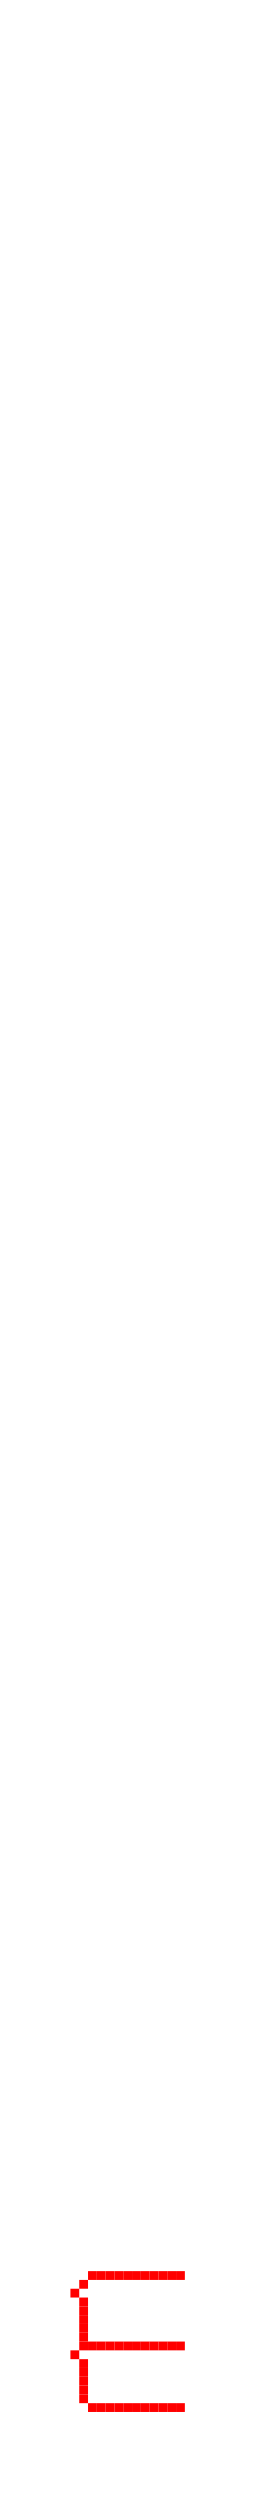
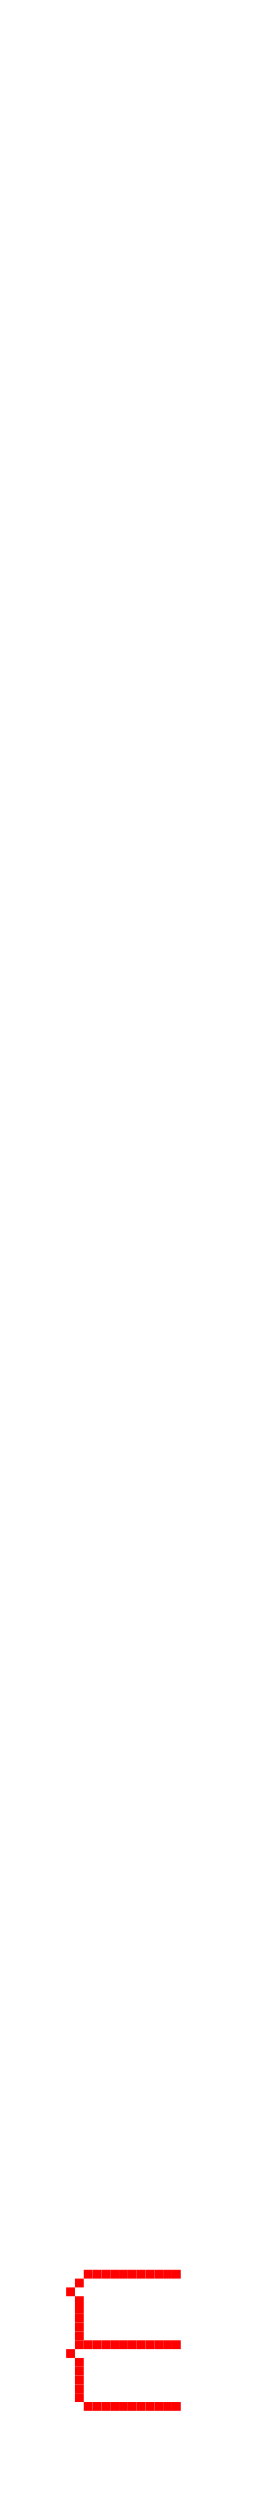
- <svg xmlns="http://www.w3.org/2000/svg" height="284.0" width="31.0">
+ <svg xmlns="http://www.w3.org/2000/svg" height="283.5" width="30.5">
  <g>
-     <rect x="10.0" y="258.0" width="1.0" height="1.0" style="fill:red;opacity:1.0;stroke:none;stroke-width:0.0;" />
-     <rect x="9.0" y="259.0" width="1.0" height="1.0" style="fill:red;opacity:1.0;stroke:none;stroke-width:0.0;" />
-     <rect x="11.0" y="258.0" width="1.0" height="1.0" style="fill:red;opacity:1.0;stroke:none;stroke-width:0.0;" />
-     <rect x="8.0" y="260.0" width="1.0" height="1.0" style="fill:red;opacity:1.0;stroke:none;stroke-width:0.0;" />
-     <rect x="12.0" y="258.0" width="1.0" height="1.0" style="fill:red;opacity:1.0;stroke:none;stroke-width:0.0;" />
-     <rect x="9.0" y="261.0" width="1.0" height="1.0" style="fill:red;opacity:1.0;stroke:none;stroke-width:0.0;" />
-     <rect x="13.0" y="258.0" width="1.0" height="1.0" style="fill:red;opacity:1.0;stroke:none;stroke-width:0.0;" />
-     <rect x="9.0" y="262.0" width="1.0" height="1.0" style="fill:red;opacity:1.0;stroke:none;stroke-width:0.0;" />
-     <rect x="14.0" y="258.0" width="1.0" height="1.0" style="fill:red;opacity:1.0;stroke:none;stroke-width:0.0;" />
-     <rect x="9.0" y="263.0" width="1.0" height="1.0" style="fill:red;opacity:1.0;stroke:none;stroke-width:0.0;" />
-     <rect x="15.0" y="258.0" width="1.0" height="1.0" style="fill:red;opacity:1.0;stroke:none;stroke-width:0.0;" />
-     <rect x="9.0" y="264.0" width="1.0" height="1.0" style="fill:red;opacity:1.0;stroke:none;stroke-width:0.0;" />
-     <rect x="16.0" y="258.0" width="1.0" height="1.0" style="fill:red;opacity:1.0;stroke:none;stroke-width:0.0;" />
-     <rect x="9.0" y="265.0" width="1.0" height="1.0" style="fill:red;opacity:1.0;stroke:none;stroke-width:0.0;" />
-     <rect x="17.0" y="258.0" width="1.0" height="1.0" style="fill:red;opacity:1.0;stroke:none;stroke-width:0.0;" />
-     <rect x="9.0" y="266.0" width="1.0" height="1.0" style="fill:red;opacity:1.0;stroke:none;stroke-width:0.0;" />
-     <rect x="10.0" y="266.0" width="1.0" height="1.0" style="fill:red;opacity:1.0;stroke:none;stroke-width:0.0;" />
-     <rect x="18.0" y="258.0" width="1.0" height="1.0" style="fill:red;opacity:1.0;stroke:none;stroke-width:0.0;" />
-     <rect x="8.0" y="267.0" width="1.0" height="1.0" style="fill:red;opacity:1.0;stroke:none;stroke-width:0.0;" />
-     <rect x="11.0" y="266.0" width="1.0" height="1.0" style="fill:red;opacity:1.0;stroke:none;stroke-width:0.0;" />
-     <rect x="19.0" y="258.0" width="1.0" height="1.0" style="fill:red;opacity:1.0;stroke:none;stroke-width:0.0;" />
-     <rect x="9.0" y="268.0" width="1.0" height="1.0" style="fill:red;opacity:1.0;stroke:none;stroke-width:0.0;" />
-     <rect x="12.0" y="266.0" width="1.0" height="1.0" style="fill:red;opacity:1.0;stroke:none;stroke-width:0.0;" />
-     <rect x="20.0" y="258.0" width="1.0" height="1.0" style="fill:red;opacity:1.0;stroke:none;stroke-width:0.0;" />
-     <rect x="9.0" y="269.0" width="1.0" height="1.0" style="fill:red;opacity:1.0;stroke:none;stroke-width:0.0;" />
-     <rect x="13.0" y="266.0" width="1.0" height="1.0" style="fill:red;opacity:1.0;stroke:none;stroke-width:0.0;" />
-     <rect x="9.0" y="270.0" width="1.0" height="1.0" style="fill:red;opacity:1.0;stroke:none;stroke-width:0.0;" />
-     <rect x="14.0" y="266.0" width="1.0" height="1.0" style="fill:red;opacity:1.0;stroke:none;stroke-width:0.0;" />
-     <rect x="9.0" y="271.0" width="1.0" height="1.0" style="fill:red;opacity:1.0;stroke:none;stroke-width:0.0;" />
-     <rect x="15.0" y="266.0" width="1.0" height="1.0" style="fill:red;opacity:1.0;stroke:none;stroke-width:0.0;" />
-     <rect x="9.0" y="272.0" width="1.0" height="1.0" style="fill:red;opacity:1.0;stroke:none;stroke-width:0.0;" />
-     <rect x="16.0" y="266.0" width="1.0" height="1.0" style="fill:red;opacity:1.0;stroke:none;stroke-width:0.0;" />
-     <rect x="10.0" y="273.0" width="1.0" height="1.0" style="fill:red;opacity:1.0;stroke:none;stroke-width:0.0;" />
-     <rect x="17.0" y="266.0" width="1.0" height="1.0" style="fill:red;opacity:1.0;stroke:none;stroke-width:0.0;" />
-     <rect x="11.0" y="273.0" width="1.0" height="1.0" style="fill:red;opacity:1.0;stroke:none;stroke-width:0.0;" />
-     <rect x="18.0" y="266.0" width="1.0" height="1.0" style="fill:red;opacity:1.0;stroke:none;stroke-width:0.0;" />
-     <rect x="12.0" y="273.0" width="1.0" height="1.0" style="fill:red;opacity:1.0;stroke:none;stroke-width:0.0;" />
-     <rect x="19.0" y="266.0" width="1.0" height="1.0" style="fill:red;opacity:1.0;stroke:none;stroke-width:0.0;" />
-     <rect x="13.0" y="273.0" width="1.0" height="1.0" style="fill:red;opacity:1.0;stroke:none;stroke-width:0.0;" />
-     <rect x="20.0" y="266.0" width="1.0" height="1.0" style="fill:red;opacity:1.0;stroke:none;stroke-width:0.0;" />
-     <rect x="14.0" y="273.0" width="1.0" height="1.0" style="fill:red;opacity:1.0;stroke:none;stroke-width:0.0;" />
-     <rect x="15.0" y="273.0" width="1.0" height="1.0" style="fill:red;opacity:1.0;stroke:none;stroke-width:0.0;" />
-     <rect x="16.0" y="273.0" width="1.0" height="1.0" style="fill:red;opacity:1.0;stroke:none;stroke-width:0.0;" />
-     <rect x="17.0" y="273.0" width="1.0" height="1.0" style="fill:red;opacity:1.0;stroke:none;stroke-width:0.0;" />
-     <rect x="18.0" y="273.0" width="1.0" height="1.0" style="fill:red;opacity:1.0;stroke:none;stroke-width:0.0;" />
-     <rect x="19.0" y="273.0" width="1.0" height="1.0" style="fill:red;opacity:1.0;stroke:none;stroke-width:0.0;" />
-     <rect x="20.0" y="273.0" width="1.0" height="1.0" style="fill:red;opacity:1.0;stroke:none;stroke-width:0.0;" />
+     <rect x="9.5" y="257.5" width="1.0" height="1.0" style="fill:red;opacity:1.0;stroke:none;stroke-width:0.0;" />
+     <rect x="8.5" y="258.5" width="1.0" height="1.0" style="fill:red;opacity:1.0;stroke:none;stroke-width:0.0;" />
+     <rect x="10.5" y="257.5" width="1.0" height="1.0" style="fill:red;opacity:1.0;stroke:none;stroke-width:0.0;" />
+     <rect x="7.5" y="259.5" width="1.0" height="1.0" style="fill:red;opacity:1.0;stroke:none;stroke-width:0.0;" />
+     <rect x="11.5" y="257.5" width="1.0" height="1.0" style="fill:red;opacity:1.0;stroke:none;stroke-width:0.0;" />
+     <rect x="8.5" y="260.5" width="1.0" height="1.0" style="fill:red;opacity:1.0;stroke:none;stroke-width:0.0;" />
+     <rect x="12.5" y="257.5" width="1.0" height="1.0" style="fill:red;opacity:1.0;stroke:none;stroke-width:0.0;" />
+     <rect x="8.5" y="261.5" width="1.0" height="1.0" style="fill:red;opacity:1.0;stroke:none;stroke-width:0.0;" />
+     <rect x="13.5" y="257.5" width="1.0" height="1.0" style="fill:red;opacity:1.0;stroke:none;stroke-width:0.0;" />
+     <rect x="8.5" y="262.5" width="1.0" height="1.0" style="fill:red;opacity:1.0;stroke:none;stroke-width:0.0;" />
+     <rect x="14.5" y="257.5" width="1.0" height="1.0" style="fill:red;opacity:1.0;stroke:none;stroke-width:0.0;" />
+     <rect x="8.5" y="263.5" width="1.0" height="1.0" style="fill:red;opacity:1.0;stroke:none;stroke-width:0.0;" />
+     <rect x="15.5" y="257.5" width="1.0" height="1.0" style="fill:red;opacity:1.0;stroke:none;stroke-width:0.0;" />
+     <rect x="8.5" y="264.5" width="1.0" height="1.0" style="fill:red;opacity:1.0;stroke:none;stroke-width:0.0;" />
+     <rect x="16.5" y="257.5" width="1.0" height="1.0" style="fill:red;opacity:1.0;stroke:none;stroke-width:0.0;" />
+     <rect x="8.5" y="265.5" width="1.0" height="1.0" style="fill:red;opacity:1.0;stroke:none;stroke-width:0.0;" />
+     <rect x="9.5" y="265.5" width="1.0" height="1.0" style="fill:red;opacity:1.0;stroke:none;stroke-width:0.0;" />
+     <rect x="17.5" y="257.5" width="1.0" height="1.0" style="fill:red;opacity:1.0;stroke:none;stroke-width:0.0;" />
+     <rect x="7.5" y="266.5" width="1.0" height="1.0" style="fill:red;opacity:1.0;stroke:none;stroke-width:0.0;" />
+     <rect x="10.5" y="265.5" width="1.0" height="1.0" style="fill:red;opacity:1.0;stroke:none;stroke-width:0.0;" />
+     <rect x="18.5" y="257.5" width="1.0" height="1.0" style="fill:red;opacity:1.0;stroke:none;stroke-width:0.0;" />
+     <rect x="8.5" y="267.5" width="1.0" height="1.0" style="fill:red;opacity:1.0;stroke:none;stroke-width:0.0;" />
+     <rect x="11.5" y="265.5" width="1.0" height="1.0" style="fill:red;opacity:1.0;stroke:none;stroke-width:0.0;" />
+     <rect x="19.5" y="257.5" width="1.0" height="1.0" style="fill:red;opacity:1.0;stroke:none;stroke-width:0.0;" />
+     <rect x="8.5" y="268.5" width="1.0" height="1.0" style="fill:red;opacity:1.0;stroke:none;stroke-width:0.0;" />
+     <rect x="12.5" y="265.5" width="1.0" height="1.0" style="fill:red;opacity:1.0;stroke:none;stroke-width:0.0;" />
+     <rect x="8.5" y="269.5" width="1.0" height="1.0" style="fill:red;opacity:1.0;stroke:none;stroke-width:0.0;" />
+     <rect x="13.5" y="265.5" width="1.0" height="1.0" style="fill:red;opacity:1.0;stroke:none;stroke-width:0.0;" />
+     <rect x="8.5" y="270.5" width="1.0" height="1.0" style="fill:red;opacity:1.0;stroke:none;stroke-width:0.0;" />
+     <rect x="14.5" y="265.5" width="1.0" height="1.0" style="fill:red;opacity:1.0;stroke:none;stroke-width:0.0;" />
+     <rect x="8.5" y="271.5" width="1.0" height="1.0" style="fill:red;opacity:1.0;stroke:none;stroke-width:0.0;" />
+     <rect x="15.5" y="265.5" width="1.0" height="1.0" style="fill:red;opacity:1.0;stroke:none;stroke-width:0.0;" />
+     <rect x="9.5" y="272.5" width="1.0" height="1.0" style="fill:red;opacity:1.0;stroke:none;stroke-width:0.0;" />
+     <rect x="16.5" y="265.5" width="1.0" height="1.0" style="fill:red;opacity:1.0;stroke:none;stroke-width:0.0;" />
+     <rect x="10.5" y="272.5" width="1.0" height="1.0" style="fill:red;opacity:1.0;stroke:none;stroke-width:0.0;" />
+     <rect x="17.5" y="265.5" width="1.0" height="1.0" style="fill:red;opacity:1.0;stroke:none;stroke-width:0.0;" />
+     <rect x="11.5" y="272.5" width="1.0" height="1.0" style="fill:red;opacity:1.0;stroke:none;stroke-width:0.0;" />
+     <rect x="18.5" y="265.5" width="1.0" height="1.0" style="fill:red;opacity:1.0;stroke:none;stroke-width:0.0;" />
+     <rect x="12.5" y="272.5" width="1.0" height="1.0" style="fill:red;opacity:1.0;stroke:none;stroke-width:0.0;" />
+     <rect x="19.5" y="265.5" width="1.0" height="1.0" style="fill:red;opacity:1.0;stroke:none;stroke-width:0.0;" />
+     <rect x="13.5" y="272.5" width="1.0" height="1.0" style="fill:red;opacity:1.0;stroke:none;stroke-width:0.0;" />
+     <rect x="14.5" y="272.5" width="1.0" height="1.0" style="fill:red;opacity:1.0;stroke:none;stroke-width:0.0;" />
+     <rect x="15.5" y="272.5" width="1.0" height="1.0" style="fill:red;opacity:1.0;stroke:none;stroke-width:0.0;" />
+     <rect x="16.5" y="272.5" width="1.0" height="1.0" style="fill:red;opacity:1.0;stroke:none;stroke-width:0.0;" />
+     <rect x="17.5" y="272.5" width="1.0" height="1.0" style="fill:red;opacity:1.0;stroke:none;stroke-width:0.0;" />
+     <rect x="18.5" y="272.5" width="1.0" height="1.0" style="fill:red;opacity:1.0;stroke:none;stroke-width:0.0;" />
+     <rect x="19.5" y="272.5" width="1.0" height="1.0" style="fill:red;opacity:1.0;stroke:none;stroke-width:0.0;" />
  </g>
</svg>
